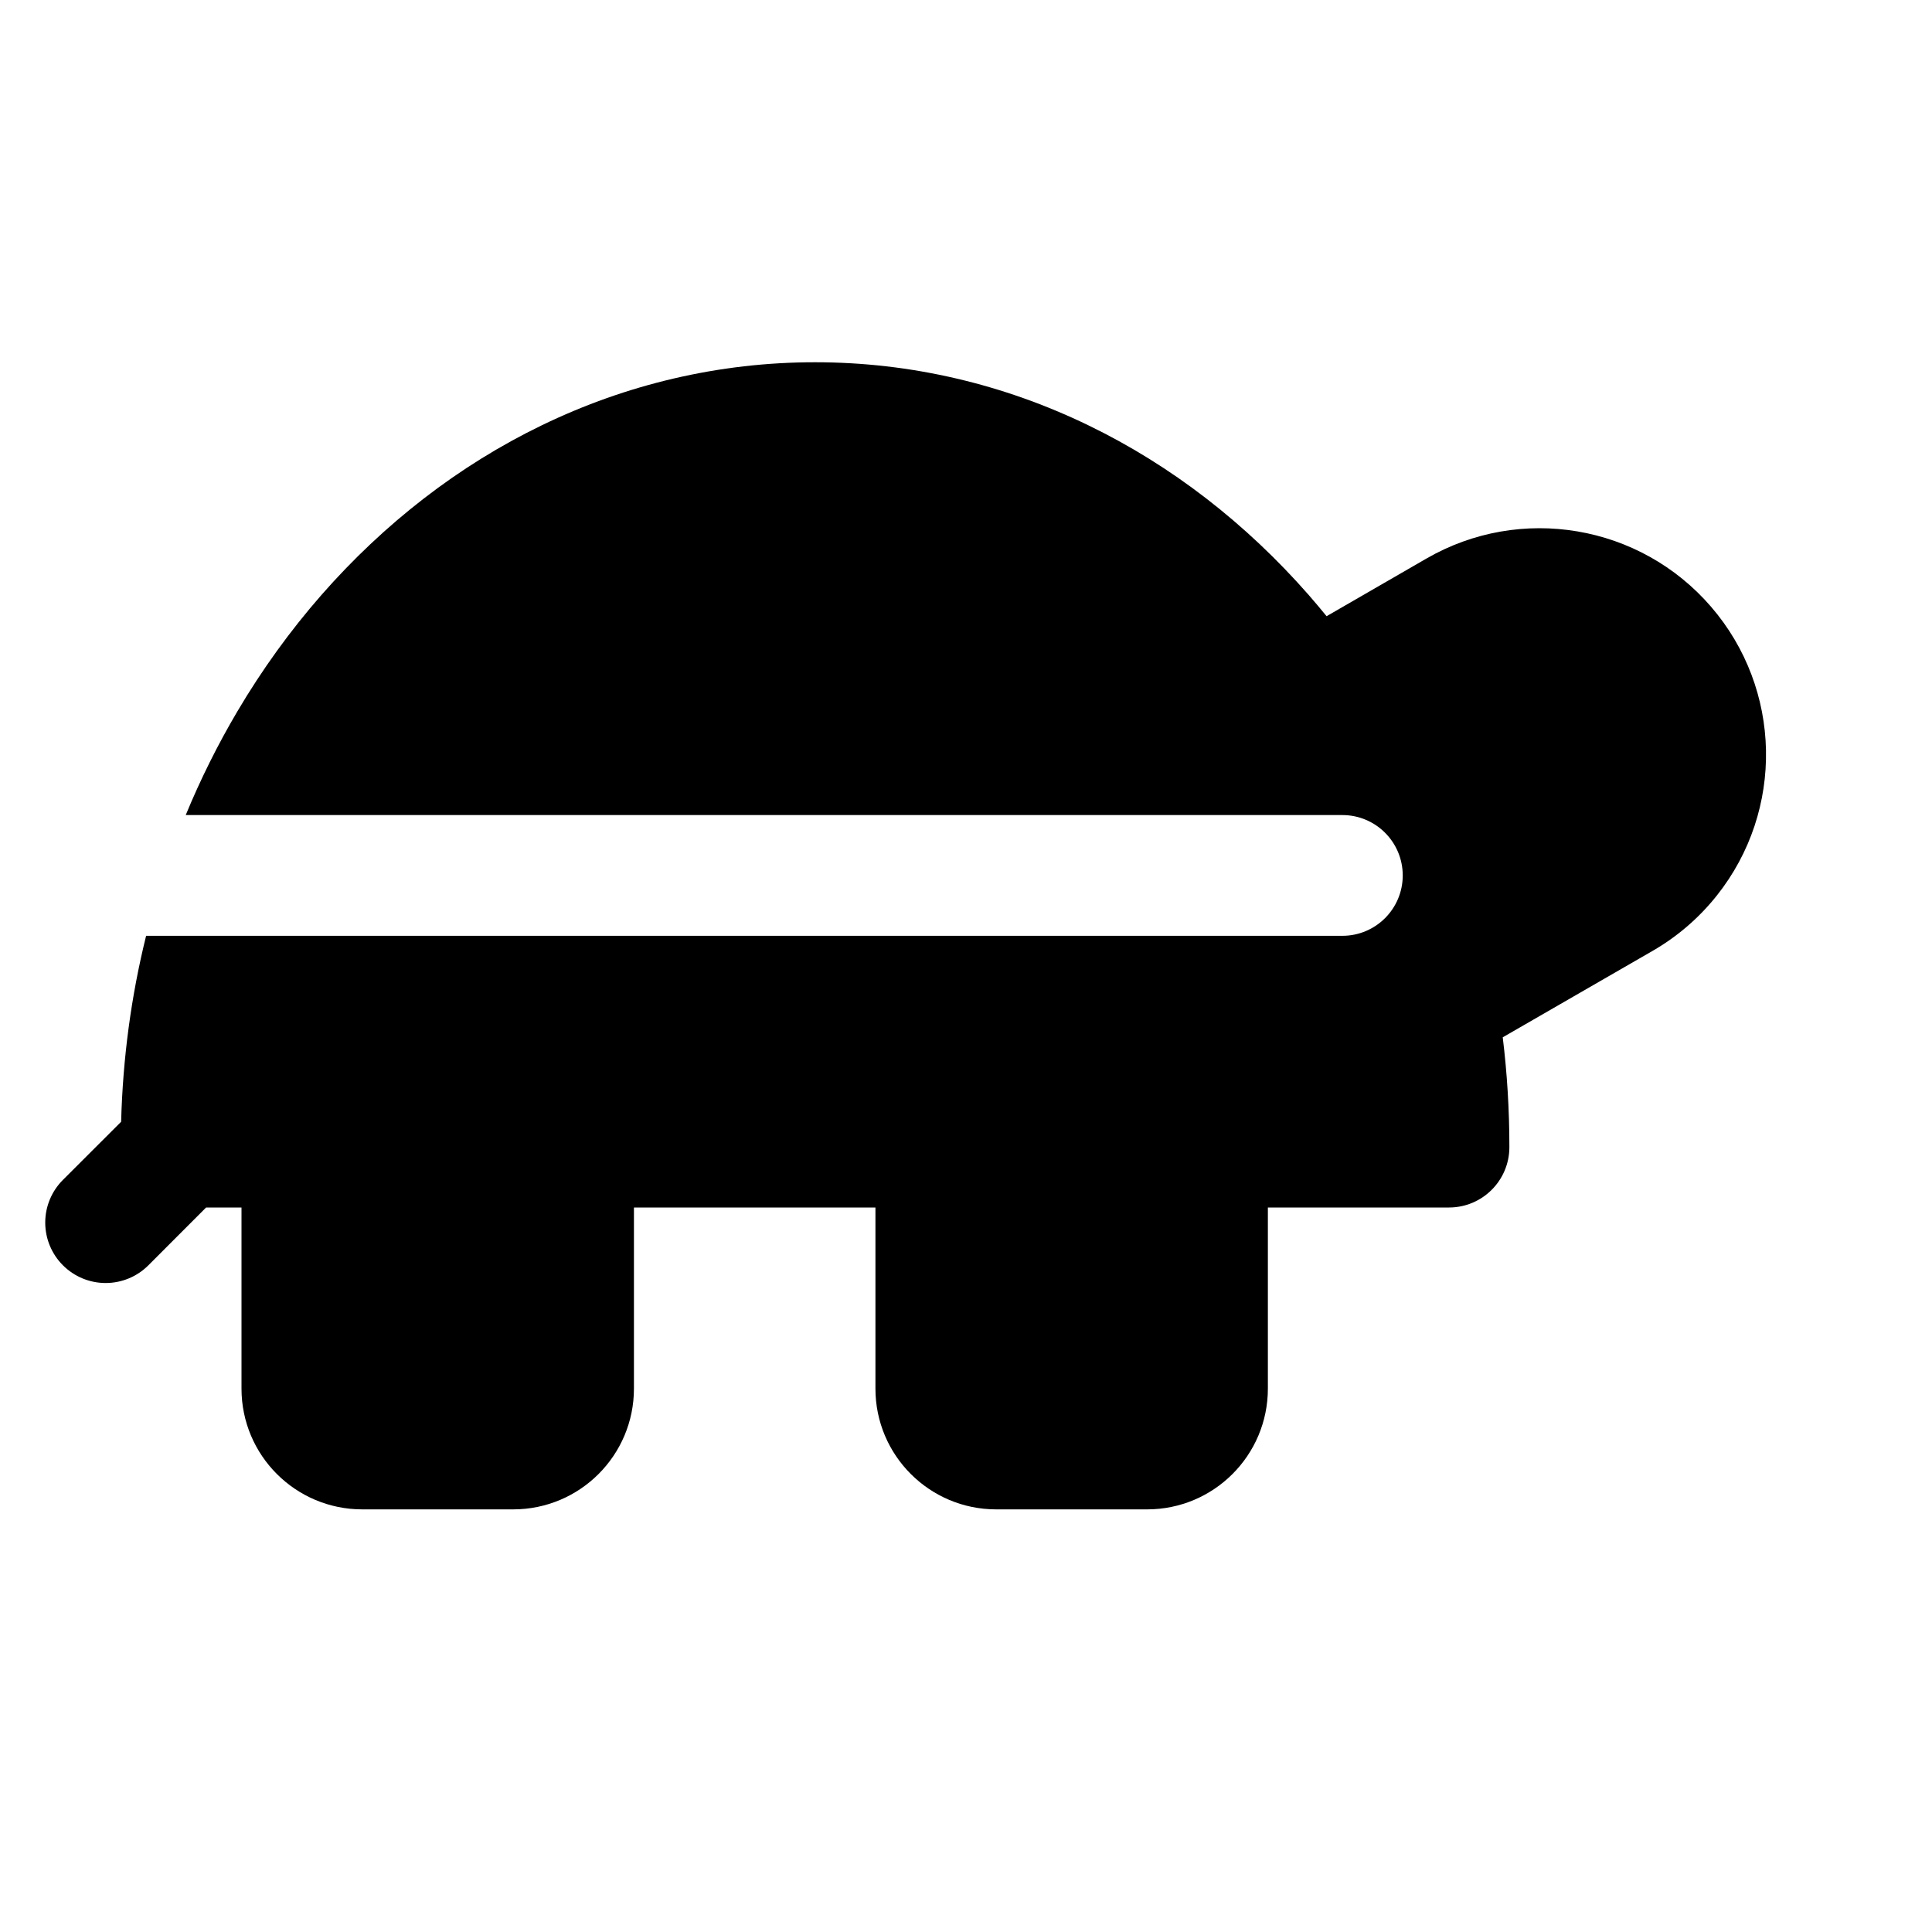
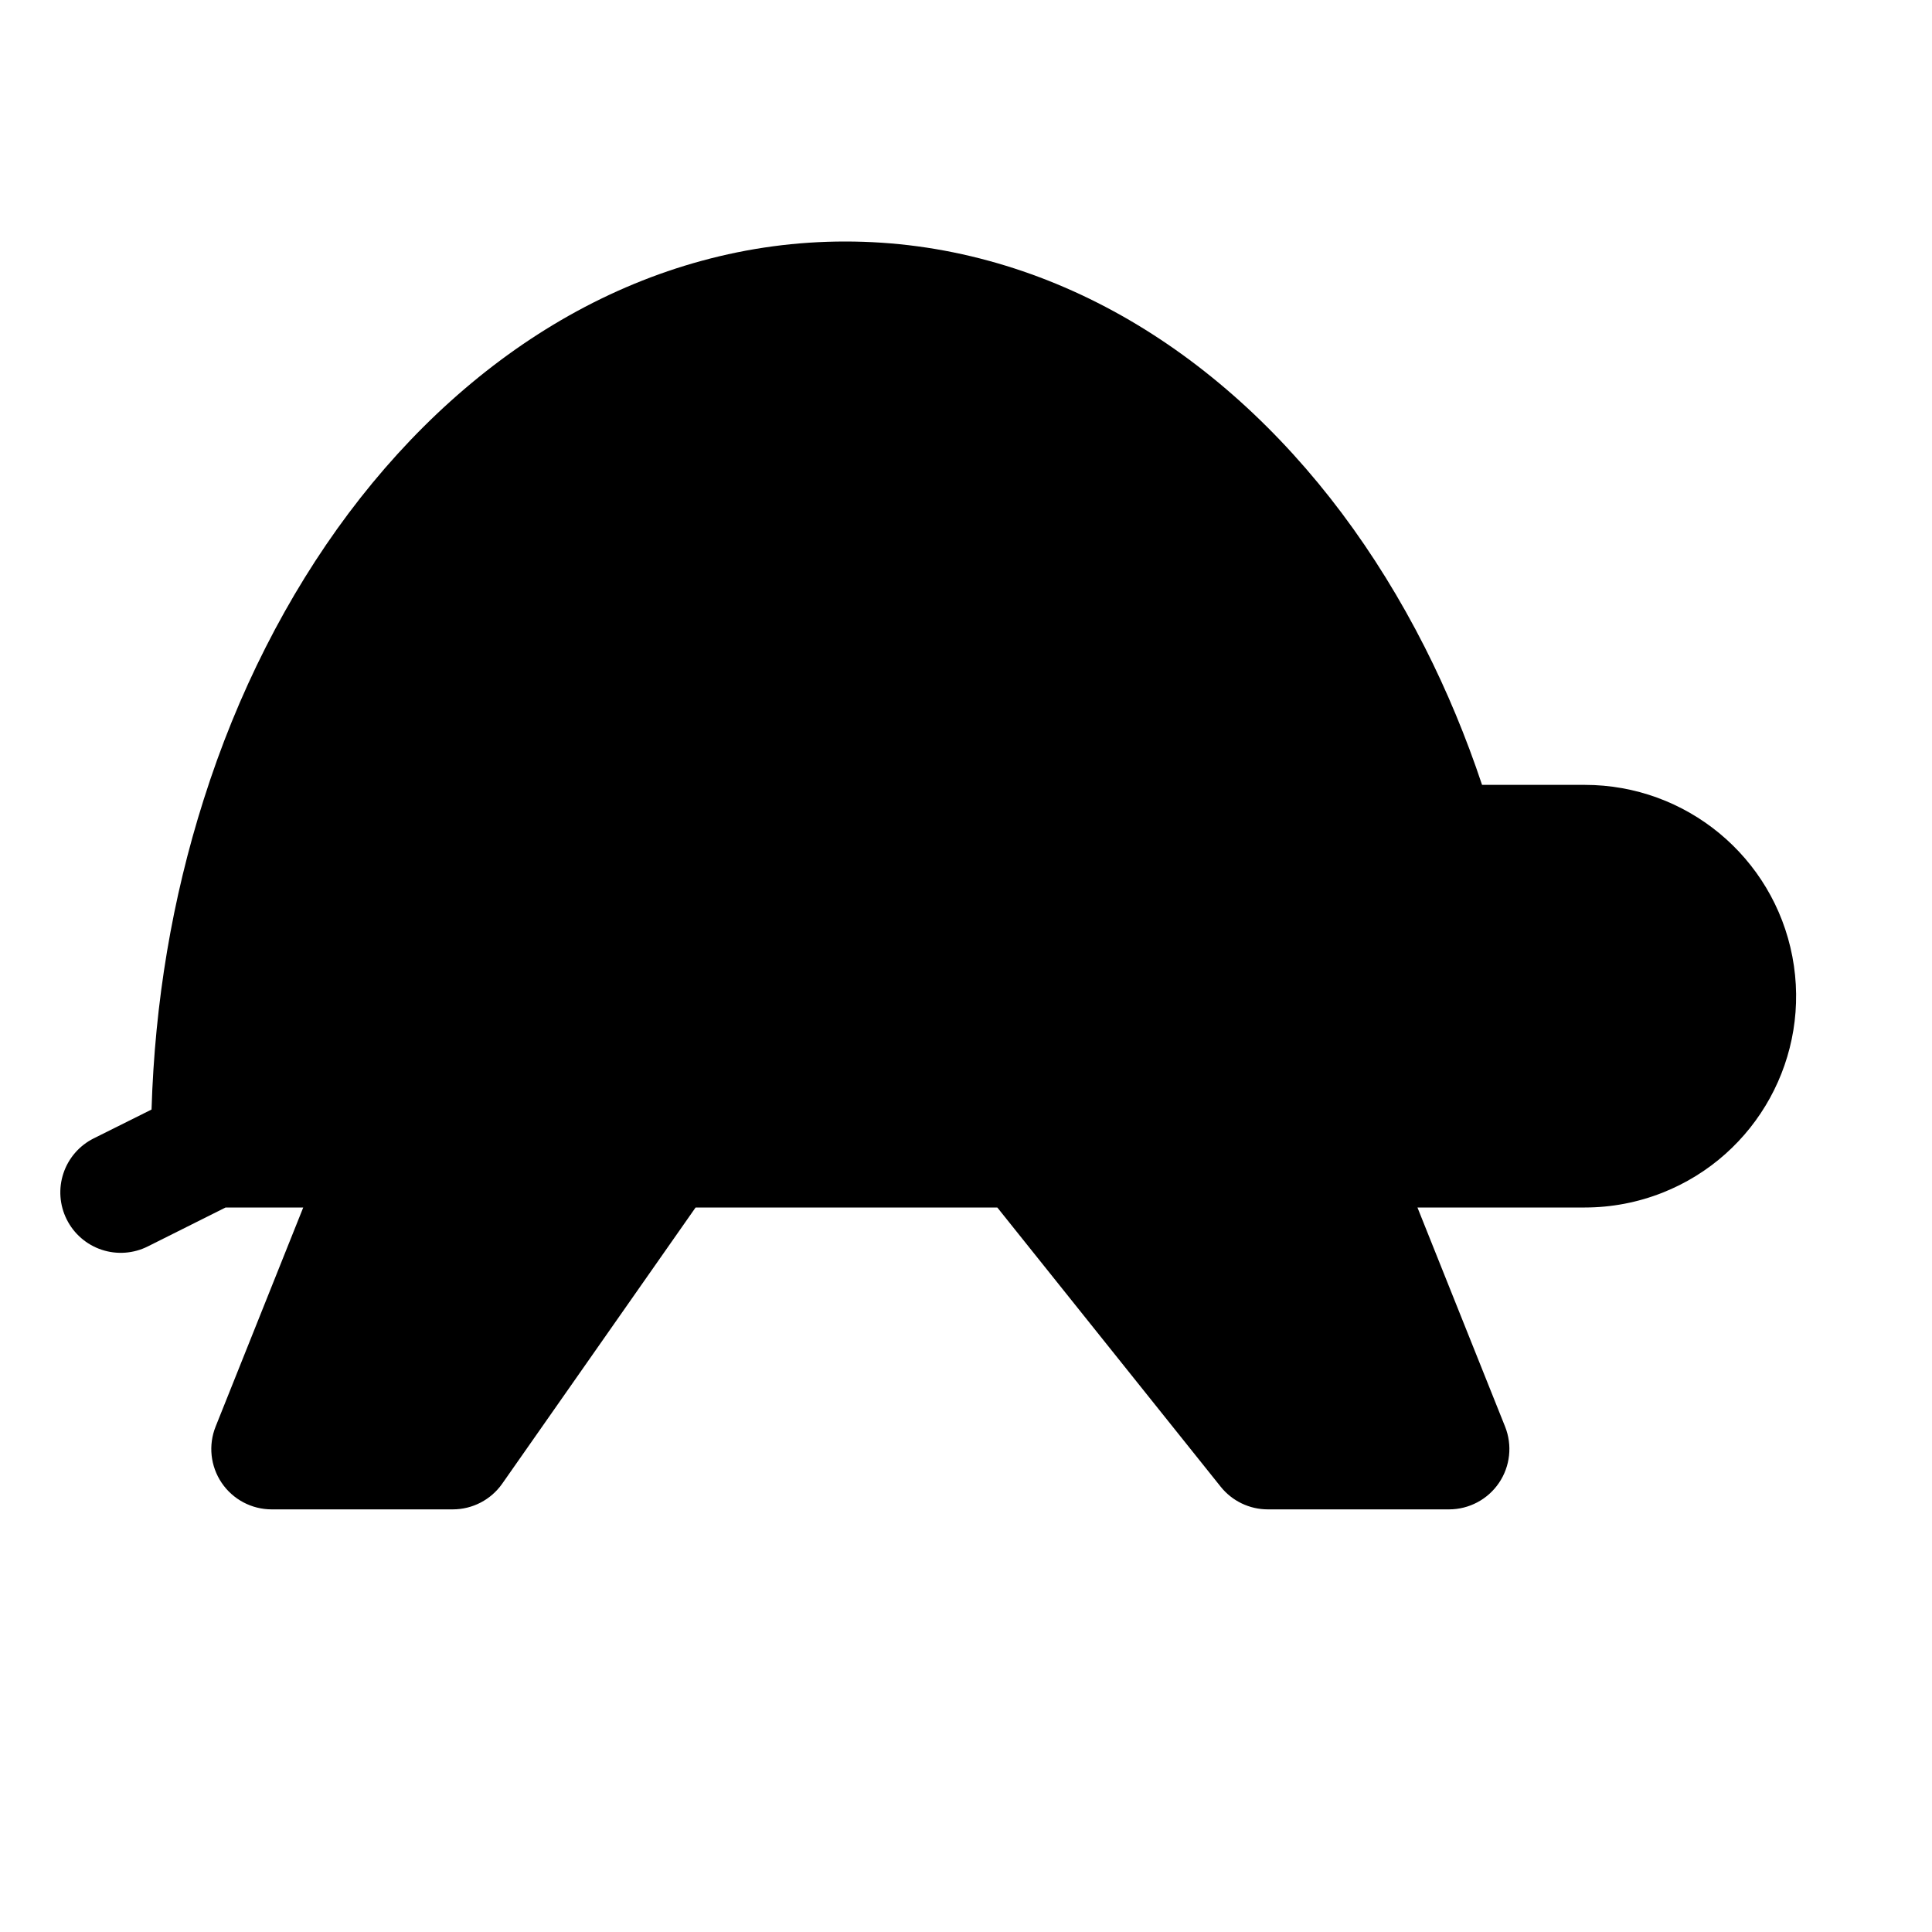
<svg xmlns="http://www.w3.org/2000/svg" viewBox="0 0 256 256" fill="currentColor">
-   <path d="M19.66 167.66a8 8 0 0 1-11.32 0a8 8 0 0 1 0-11.32l7.71-7.7q0.34-12.65 3.31-24.64h158.51a8 8 0 0 0 8-8a8 8 0 0 0-8-8h-153.26q2.95-7.15 6.85-13.75q4.91-8.3 11.12-15.4q6.25-7.13 13.57-12.79q7.42-5.73 15.67-9.72q8.44-4.08 17.43-6.18q9.24-2.16 18.75-2.16q9.51 0 18.75 2.16q8.99 2.1 17.43 6.18q8.25 3.99 15.67 9.72q7.32 5.66 13.57 12.79q1.2 1.38 2.36 2.8l13.23-7.64a30 30 0 0 1 38.49 44.64a30 30 0 0 1-8.51 7.34l-19.87 11.46q0.88 7.17 0.88 14.55a8 8 0 0 1-8 8h-24v24a16 16 0 0 1-16 16h-20a16 16 0 0 1-16-16v-24h-32v24a16 16 0 0 1-16 16h-20a16 16 0 0 1-16-16v-24h-4.69Z" />
+   <path d="M29.89 160l-10.31 5.16a8 8 0 0 1-10.74-3.58a8 8 0 0 1 3.58-10.74l7.66-3.82q0.65-21.34 6.9-41.04q3.36-10.62 8.23-20.22q4.85-9.56 10.99-17.76q6.2-8.26 13.48-14.82q7.42-6.68 15.69-11.35q8.51-4.79 17.6-7.27q9.37-2.56 19.03-2.56q9.66 0 19.03 2.56q9.09 2.48 17.6 7.27q8.27 4.67 15.69 11.35q7.28 6.56 13.48 14.82q6.14 8.2 10.99 17.76q4.41 8.7 7.59 18.24h13.62a28 28 0 0 1 10.31 54.03a28 28 0 0 1-10.31 1.97h-22.18l11.61 29.03a8 8 0 0 1-7.43 10.97h-24a8 8 0 0 1-6.25-3l-29.6-37h-39.98l-25.62 36.59a8 8 0 0 1-6.55 3.41h-24a8 8 0 0 1-7.43-10.97l11.61-29.03Z" />
</svg>
